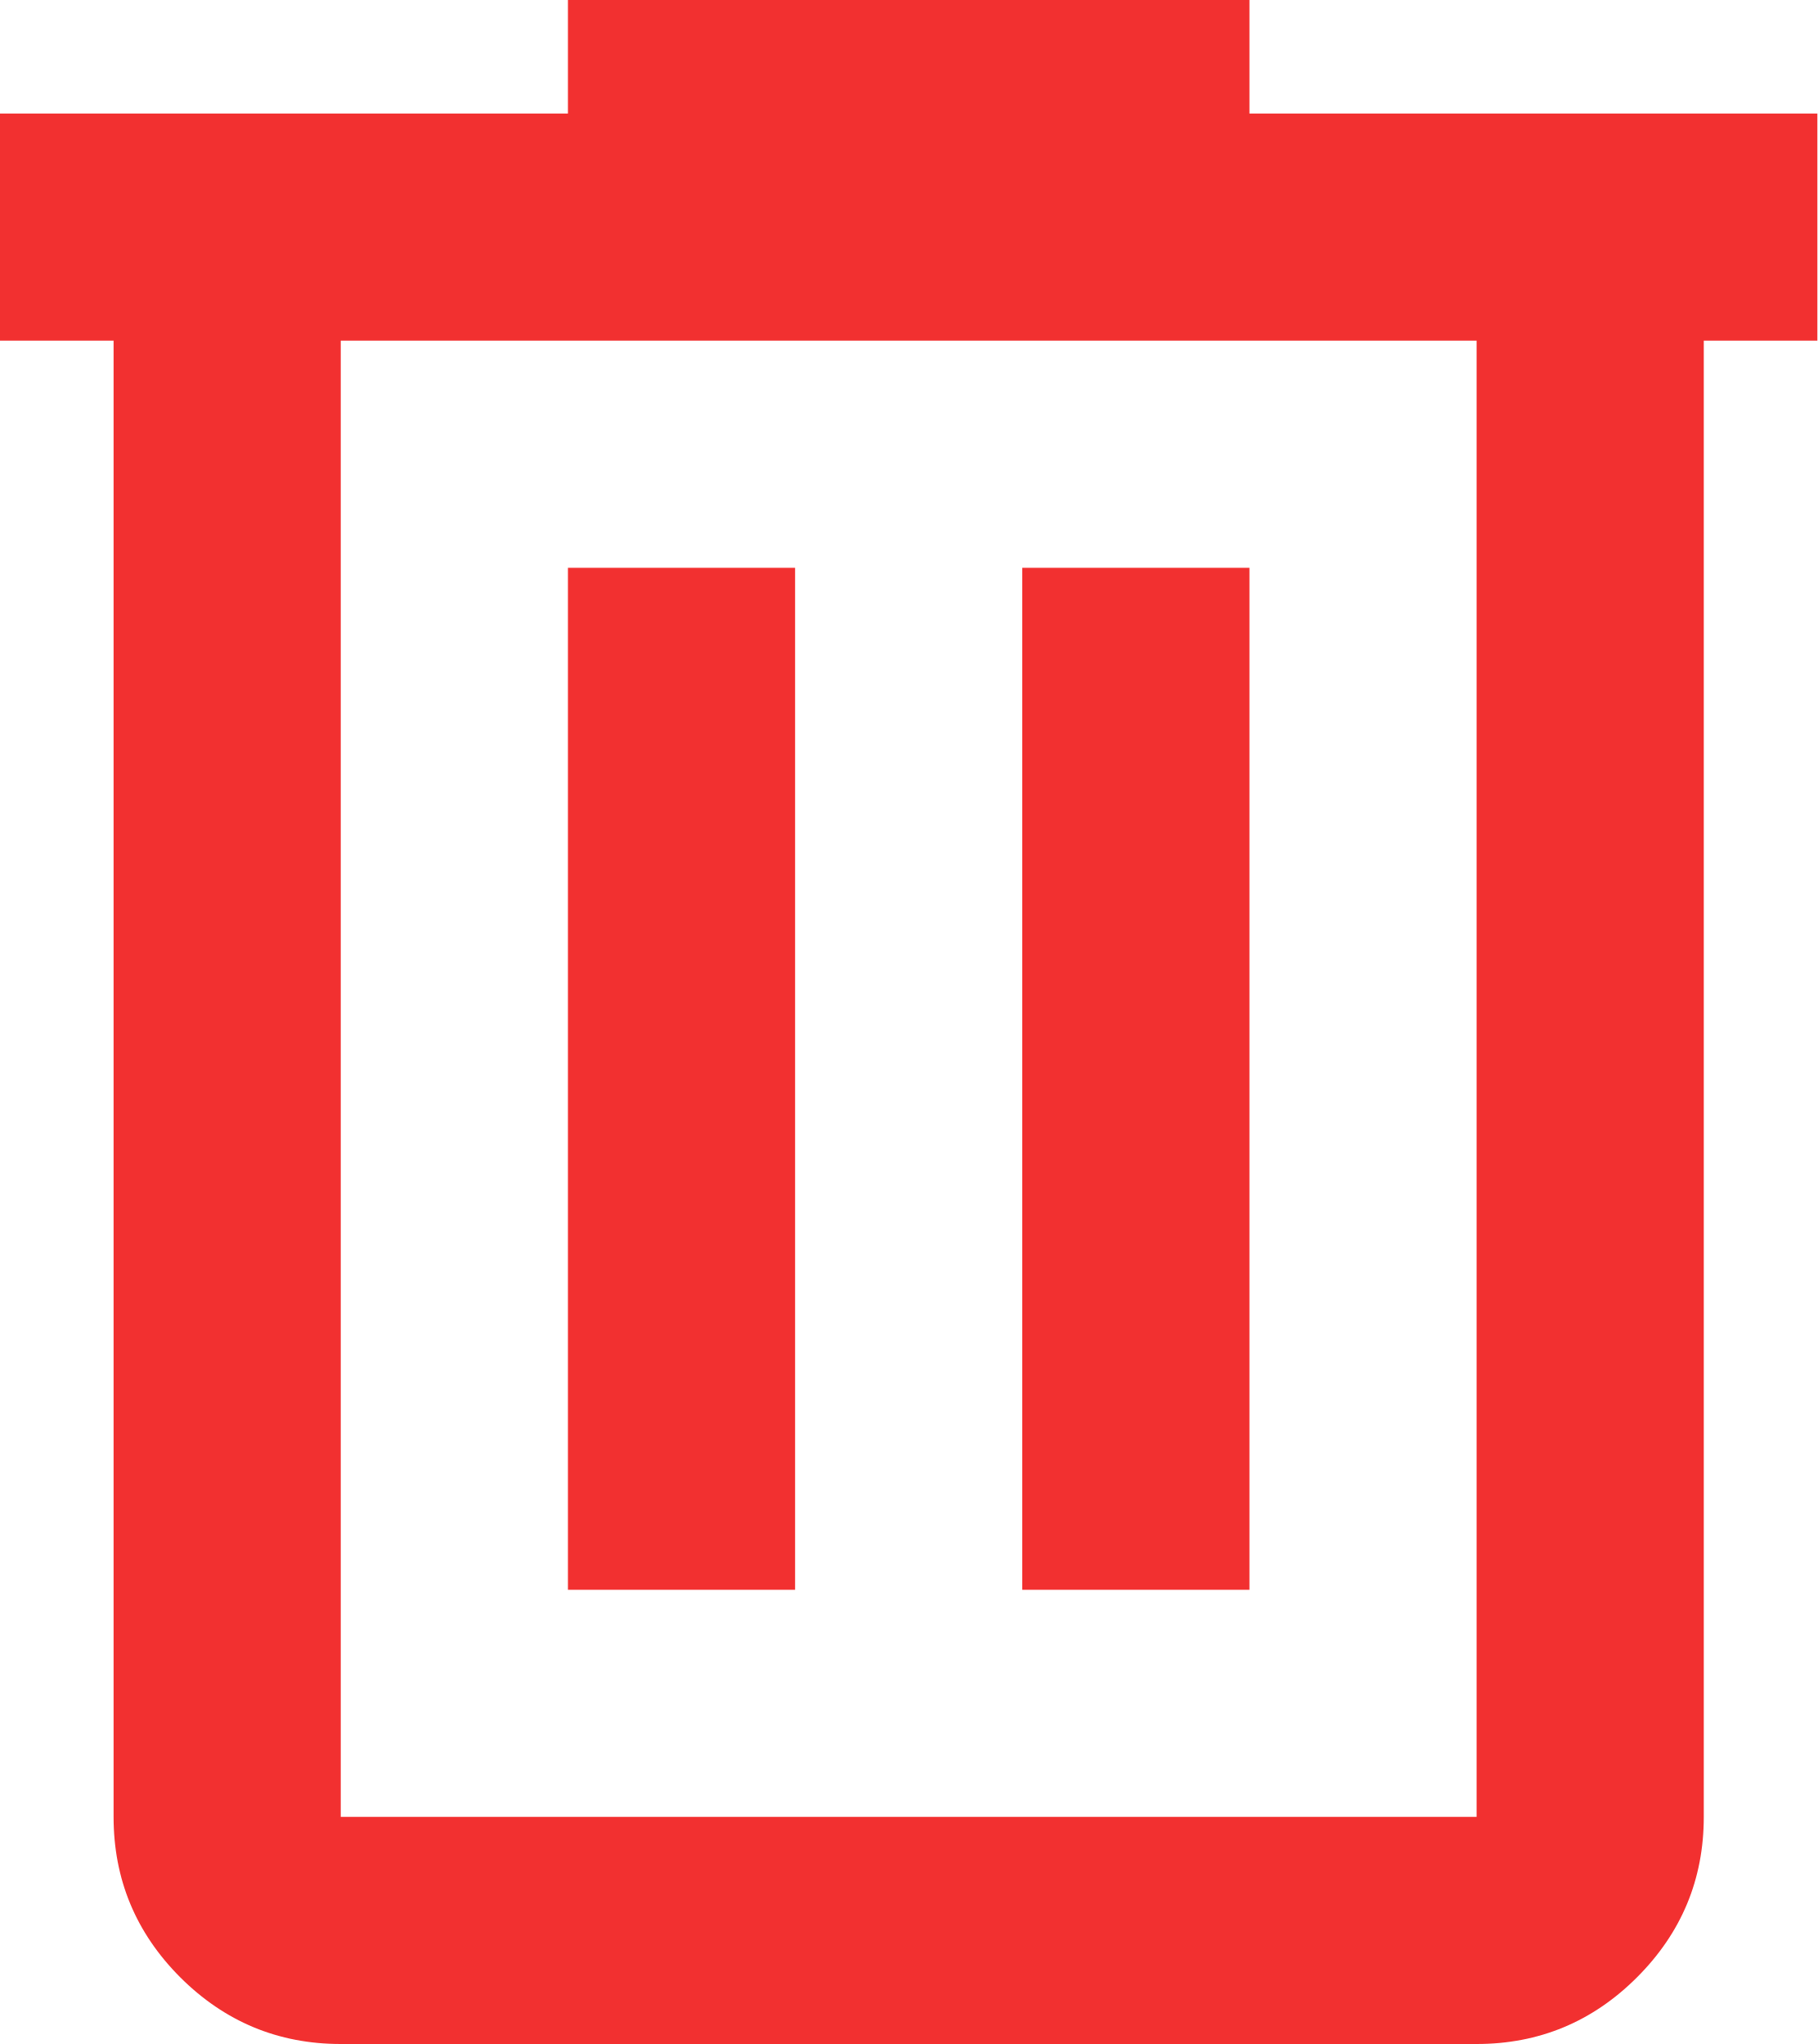
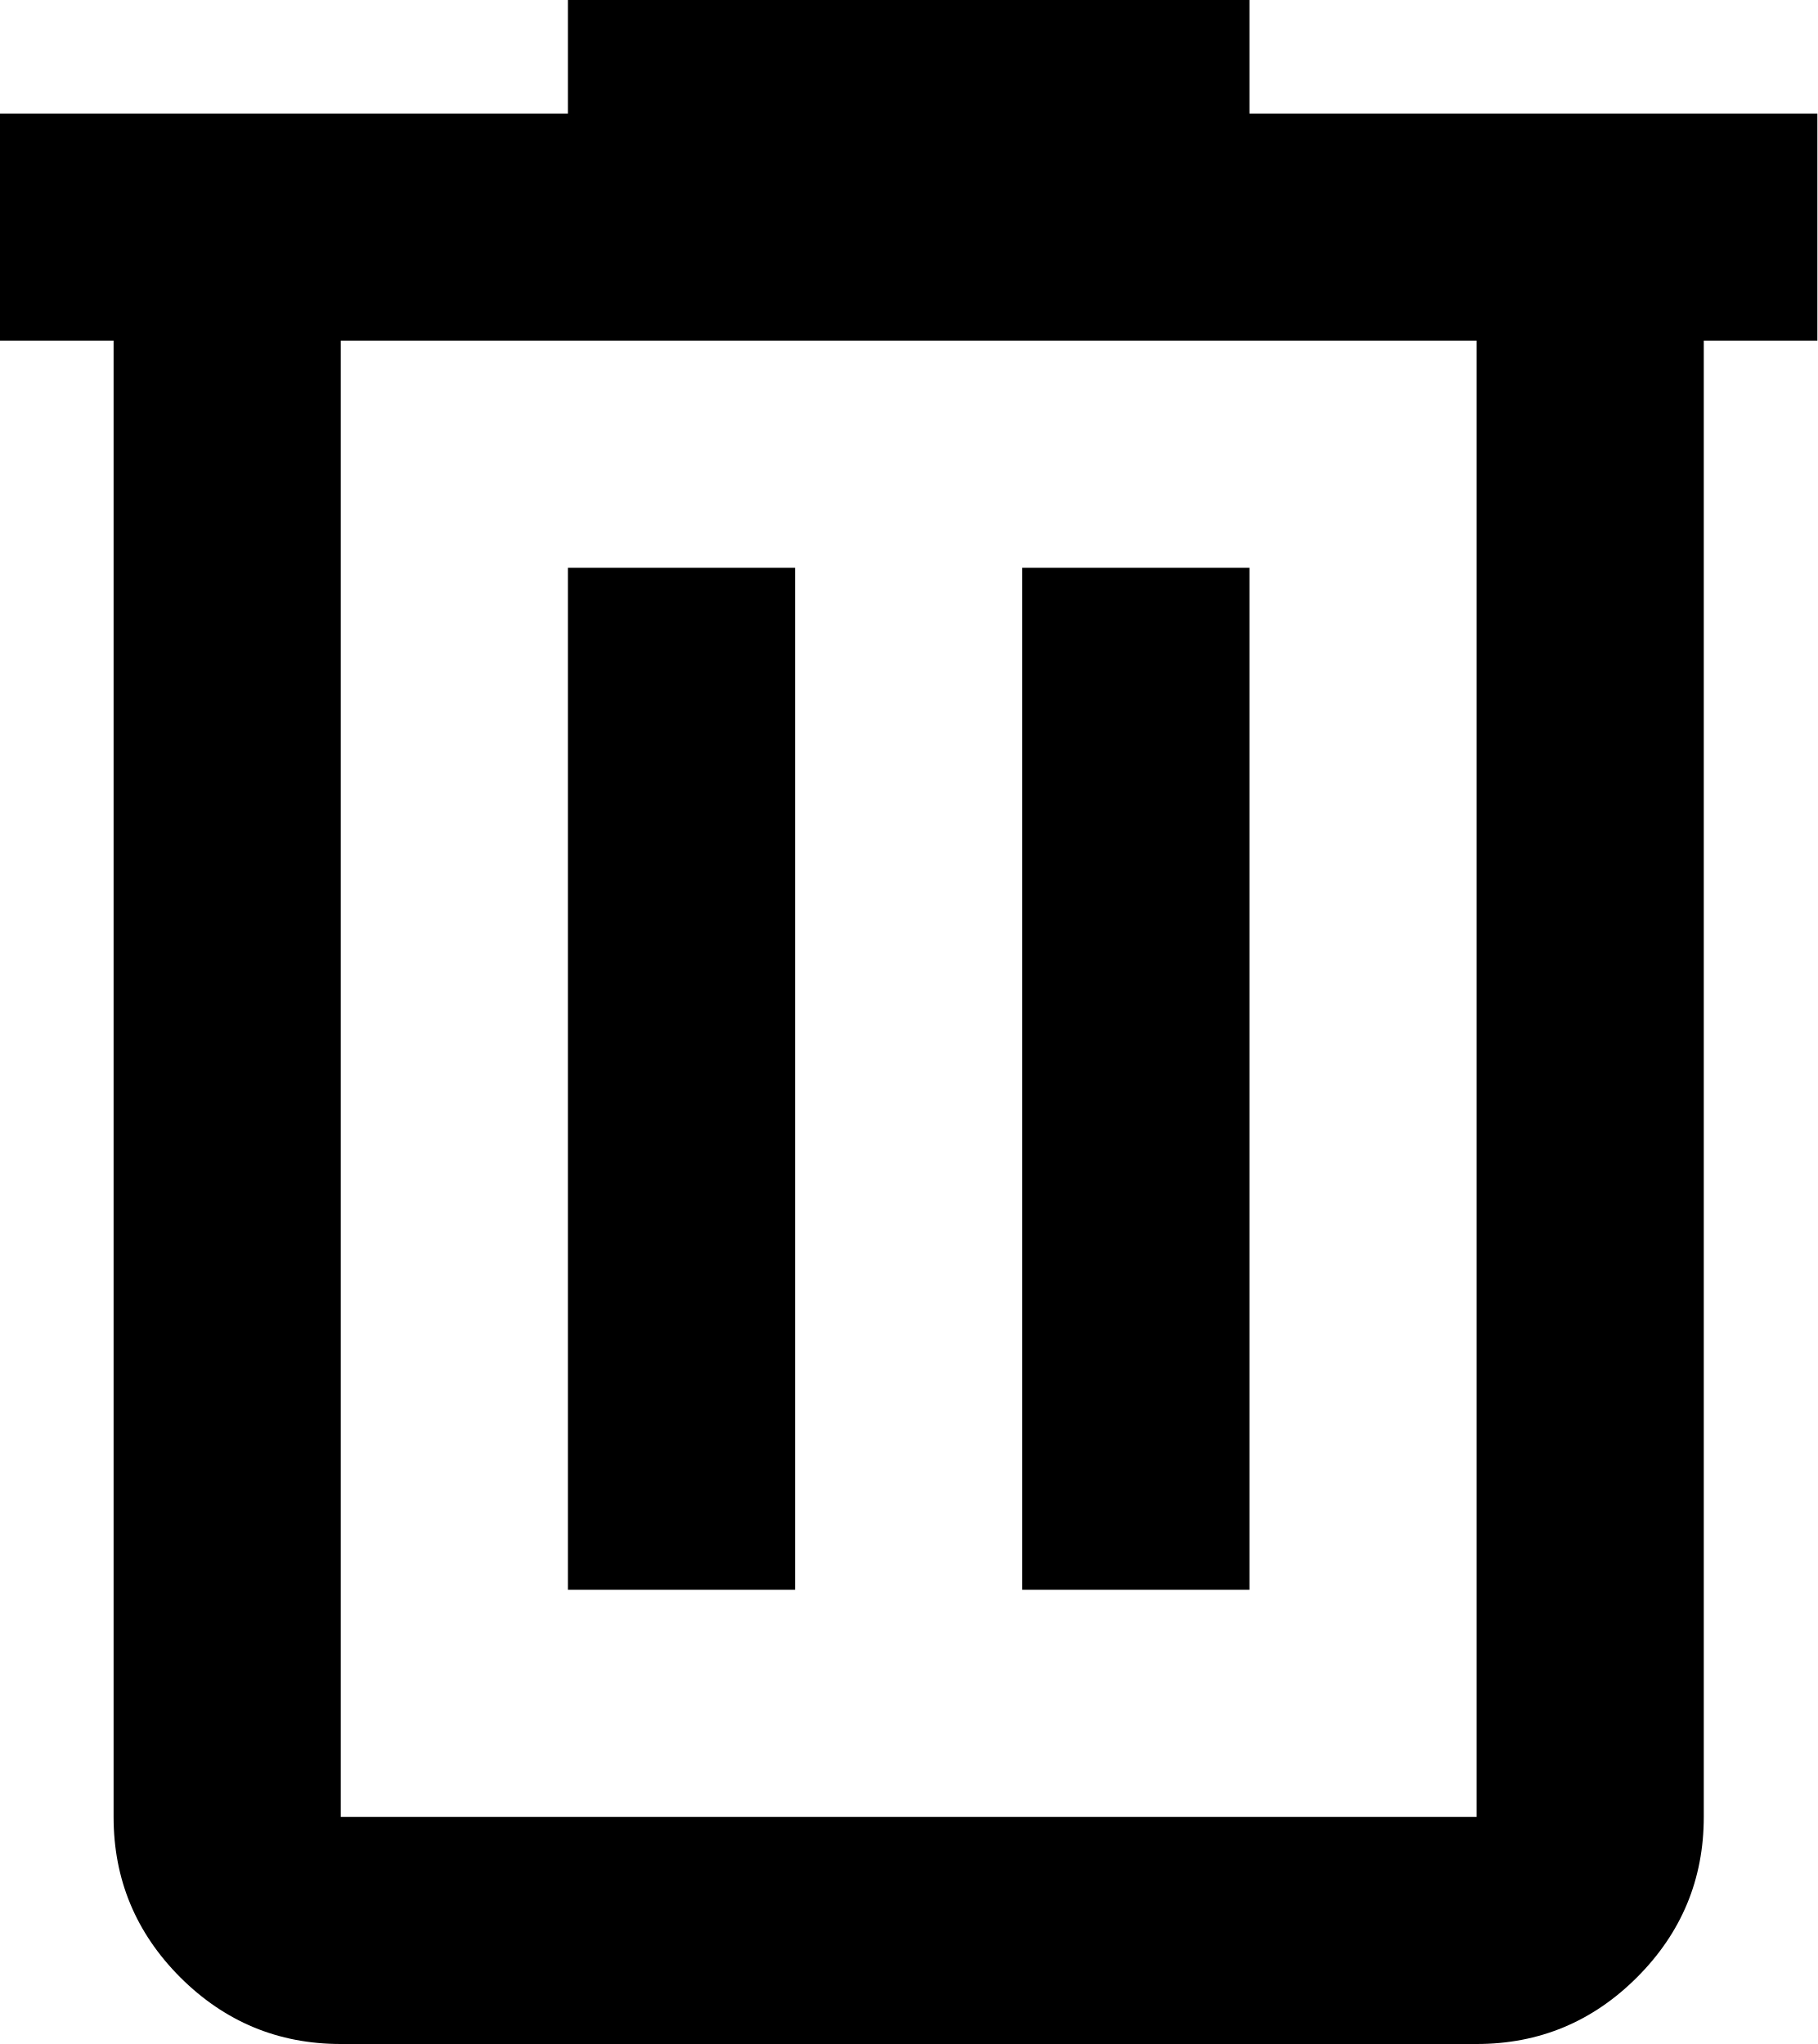
<svg xmlns="http://www.w3.org/2000/svg" width="16" height="18" viewBox="0 0 16 18" fill="none">
-   <path d="M3 18C2.45 18 1.979 17.804 1.587 17.413C1.196 17.021 1 16.55 1 16V3H0V1H5V0H11V1H16V3H15V16C15 16.55 14.804 17.021 14.412 17.413C14.021 17.804 13.55 18 13 18H3ZM13 3H3V16H13V3ZM5 14H7V5H5V14ZM9 14H11V5H9V14Z" fill="#F23030" />
+   <path d="M3 18C2.45 18 1.979 17.804 1.587 17.413C1.196 17.021 1 16.55 1 16V3H0V1H5V0H11V1H16V3H15V16C15 16.55 14.804 17.021 14.412 17.413C14.021 17.804 13.55 18 13 18H3ZM13 3H3V16H13V3ZM5 14H7V5H5V14ZM9 14H11V5H9V14Z" fill="currentColor" />
</svg>
